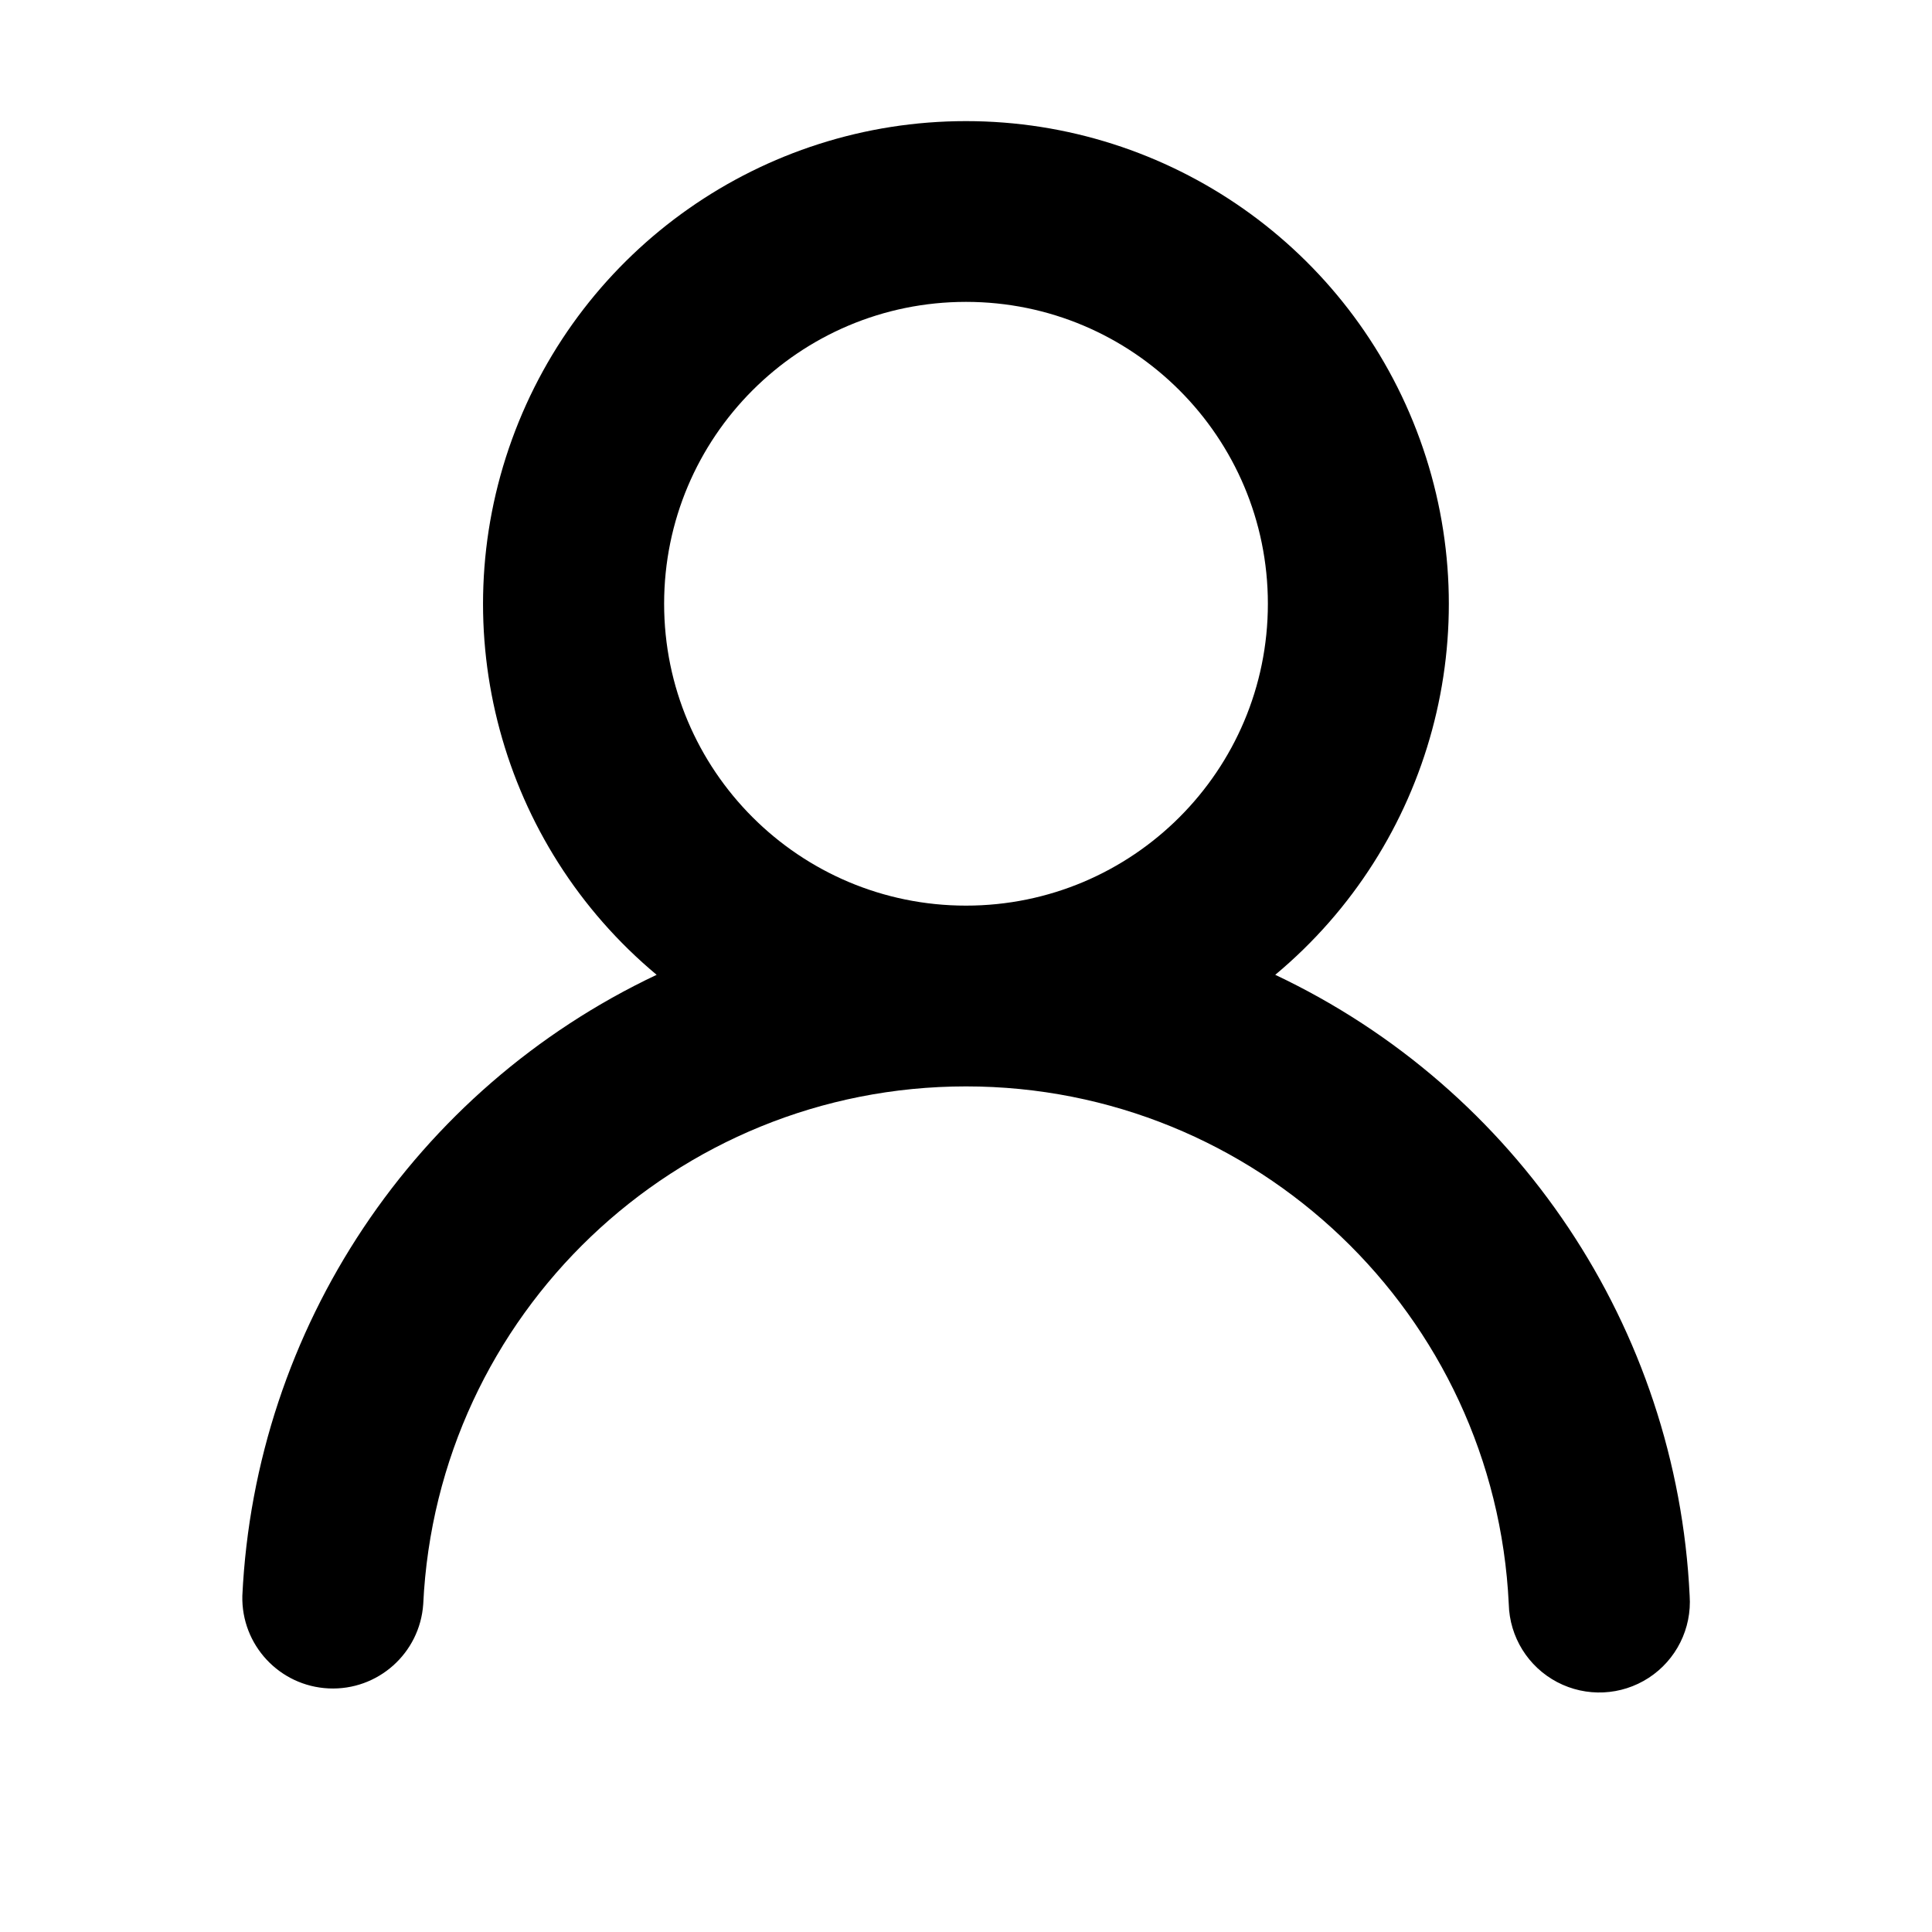
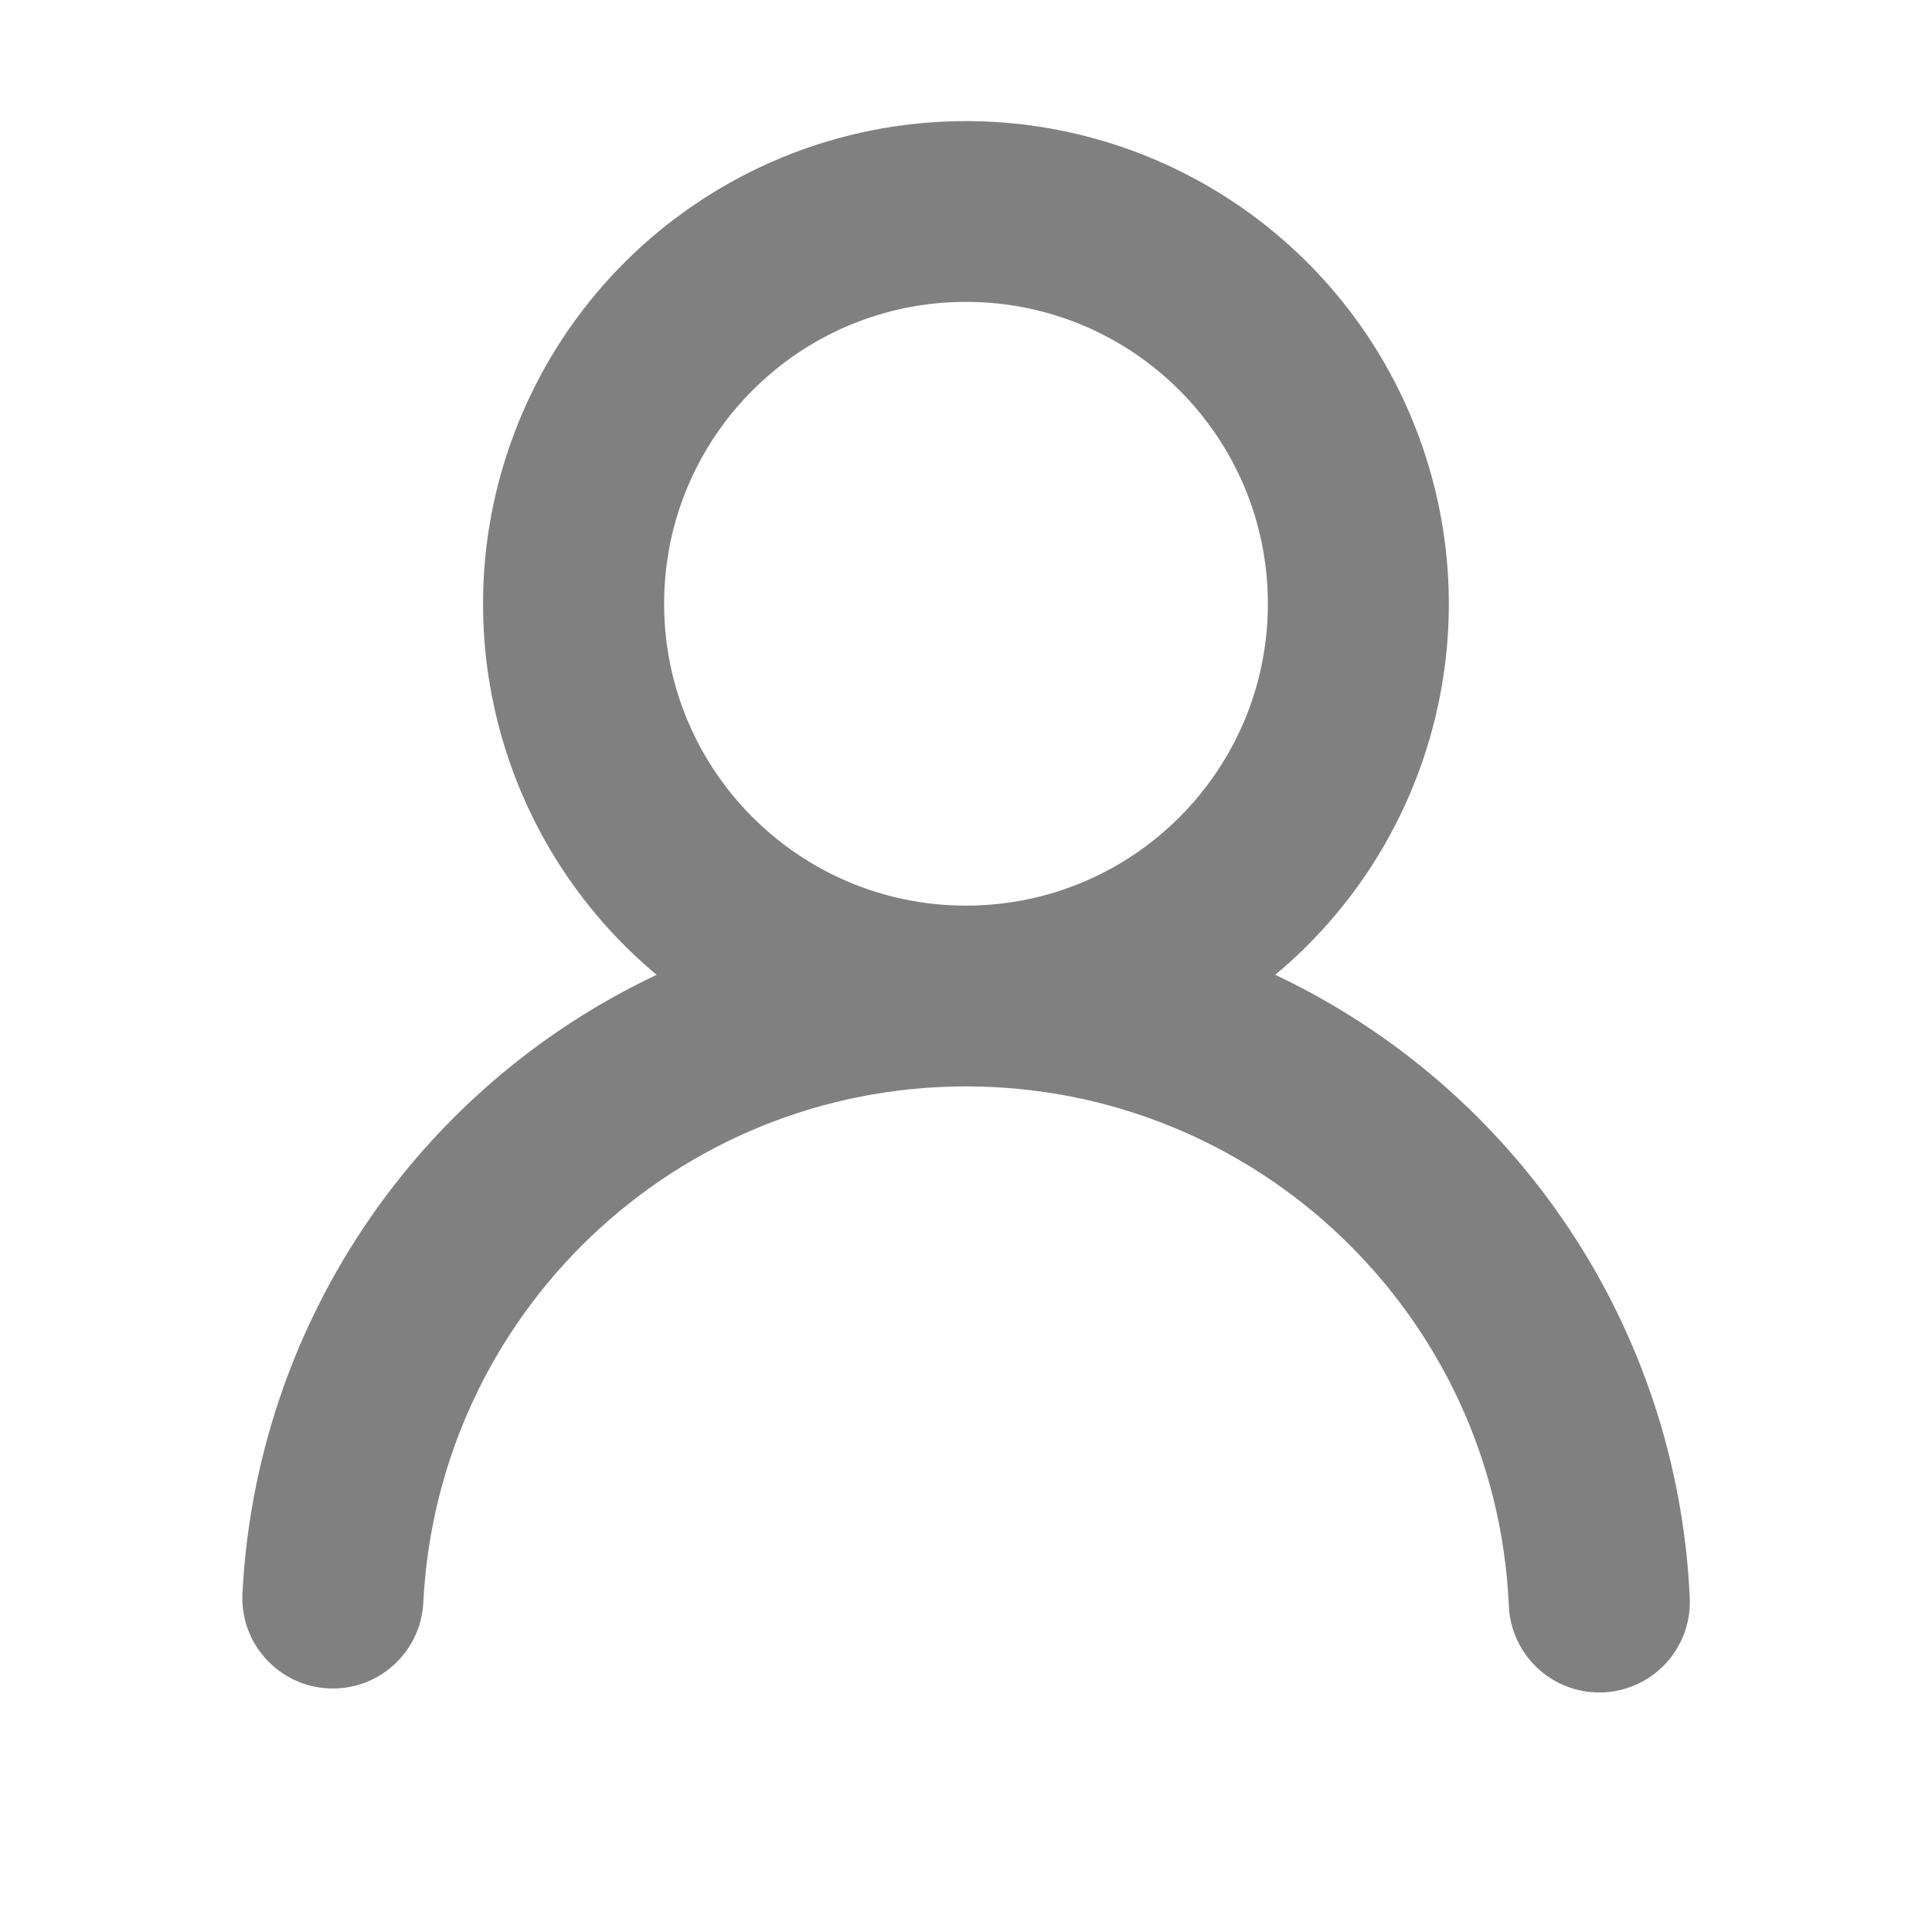
<svg xmlns="http://www.w3.org/2000/svg" height="64" width="64" viewBox="0 0 16 16" version="1.1">
-   <path d="M10.561 8.073a6.005 6.005 0 0 1 3.432 5.142.75.75 0 1 1-1.498.07 4.5 4.5 0 0 0-8.99 0 .75.75 0 0 1-1.498-.07 6.004 6.004 0 0 1 3.431-5.142 3.999 3.999 0 1 1 5.123 0ZM10.5 5a2.5 2.5 0 1 0-5 0 2.5 2.5 0 0 0 5 0Z">
+   <path fill="gray" d="M10.561 8.073a6.005 6.005 0 0 1 3.432 5.142.75.75 0 1 1-1.498.07 4.5 4.5 0 0 0-8.99 0 .75.75 0 0 1-1.498-.07 6.004 6.004 0 0 1 3.431-5.142 3.999 3.999 0 1 1 5.123 0ZM10.5 5a2.5 2.5 0 1 0-5 0 2.5 2.5 0 0 0 5 0Z">
    </path>
</svg>
